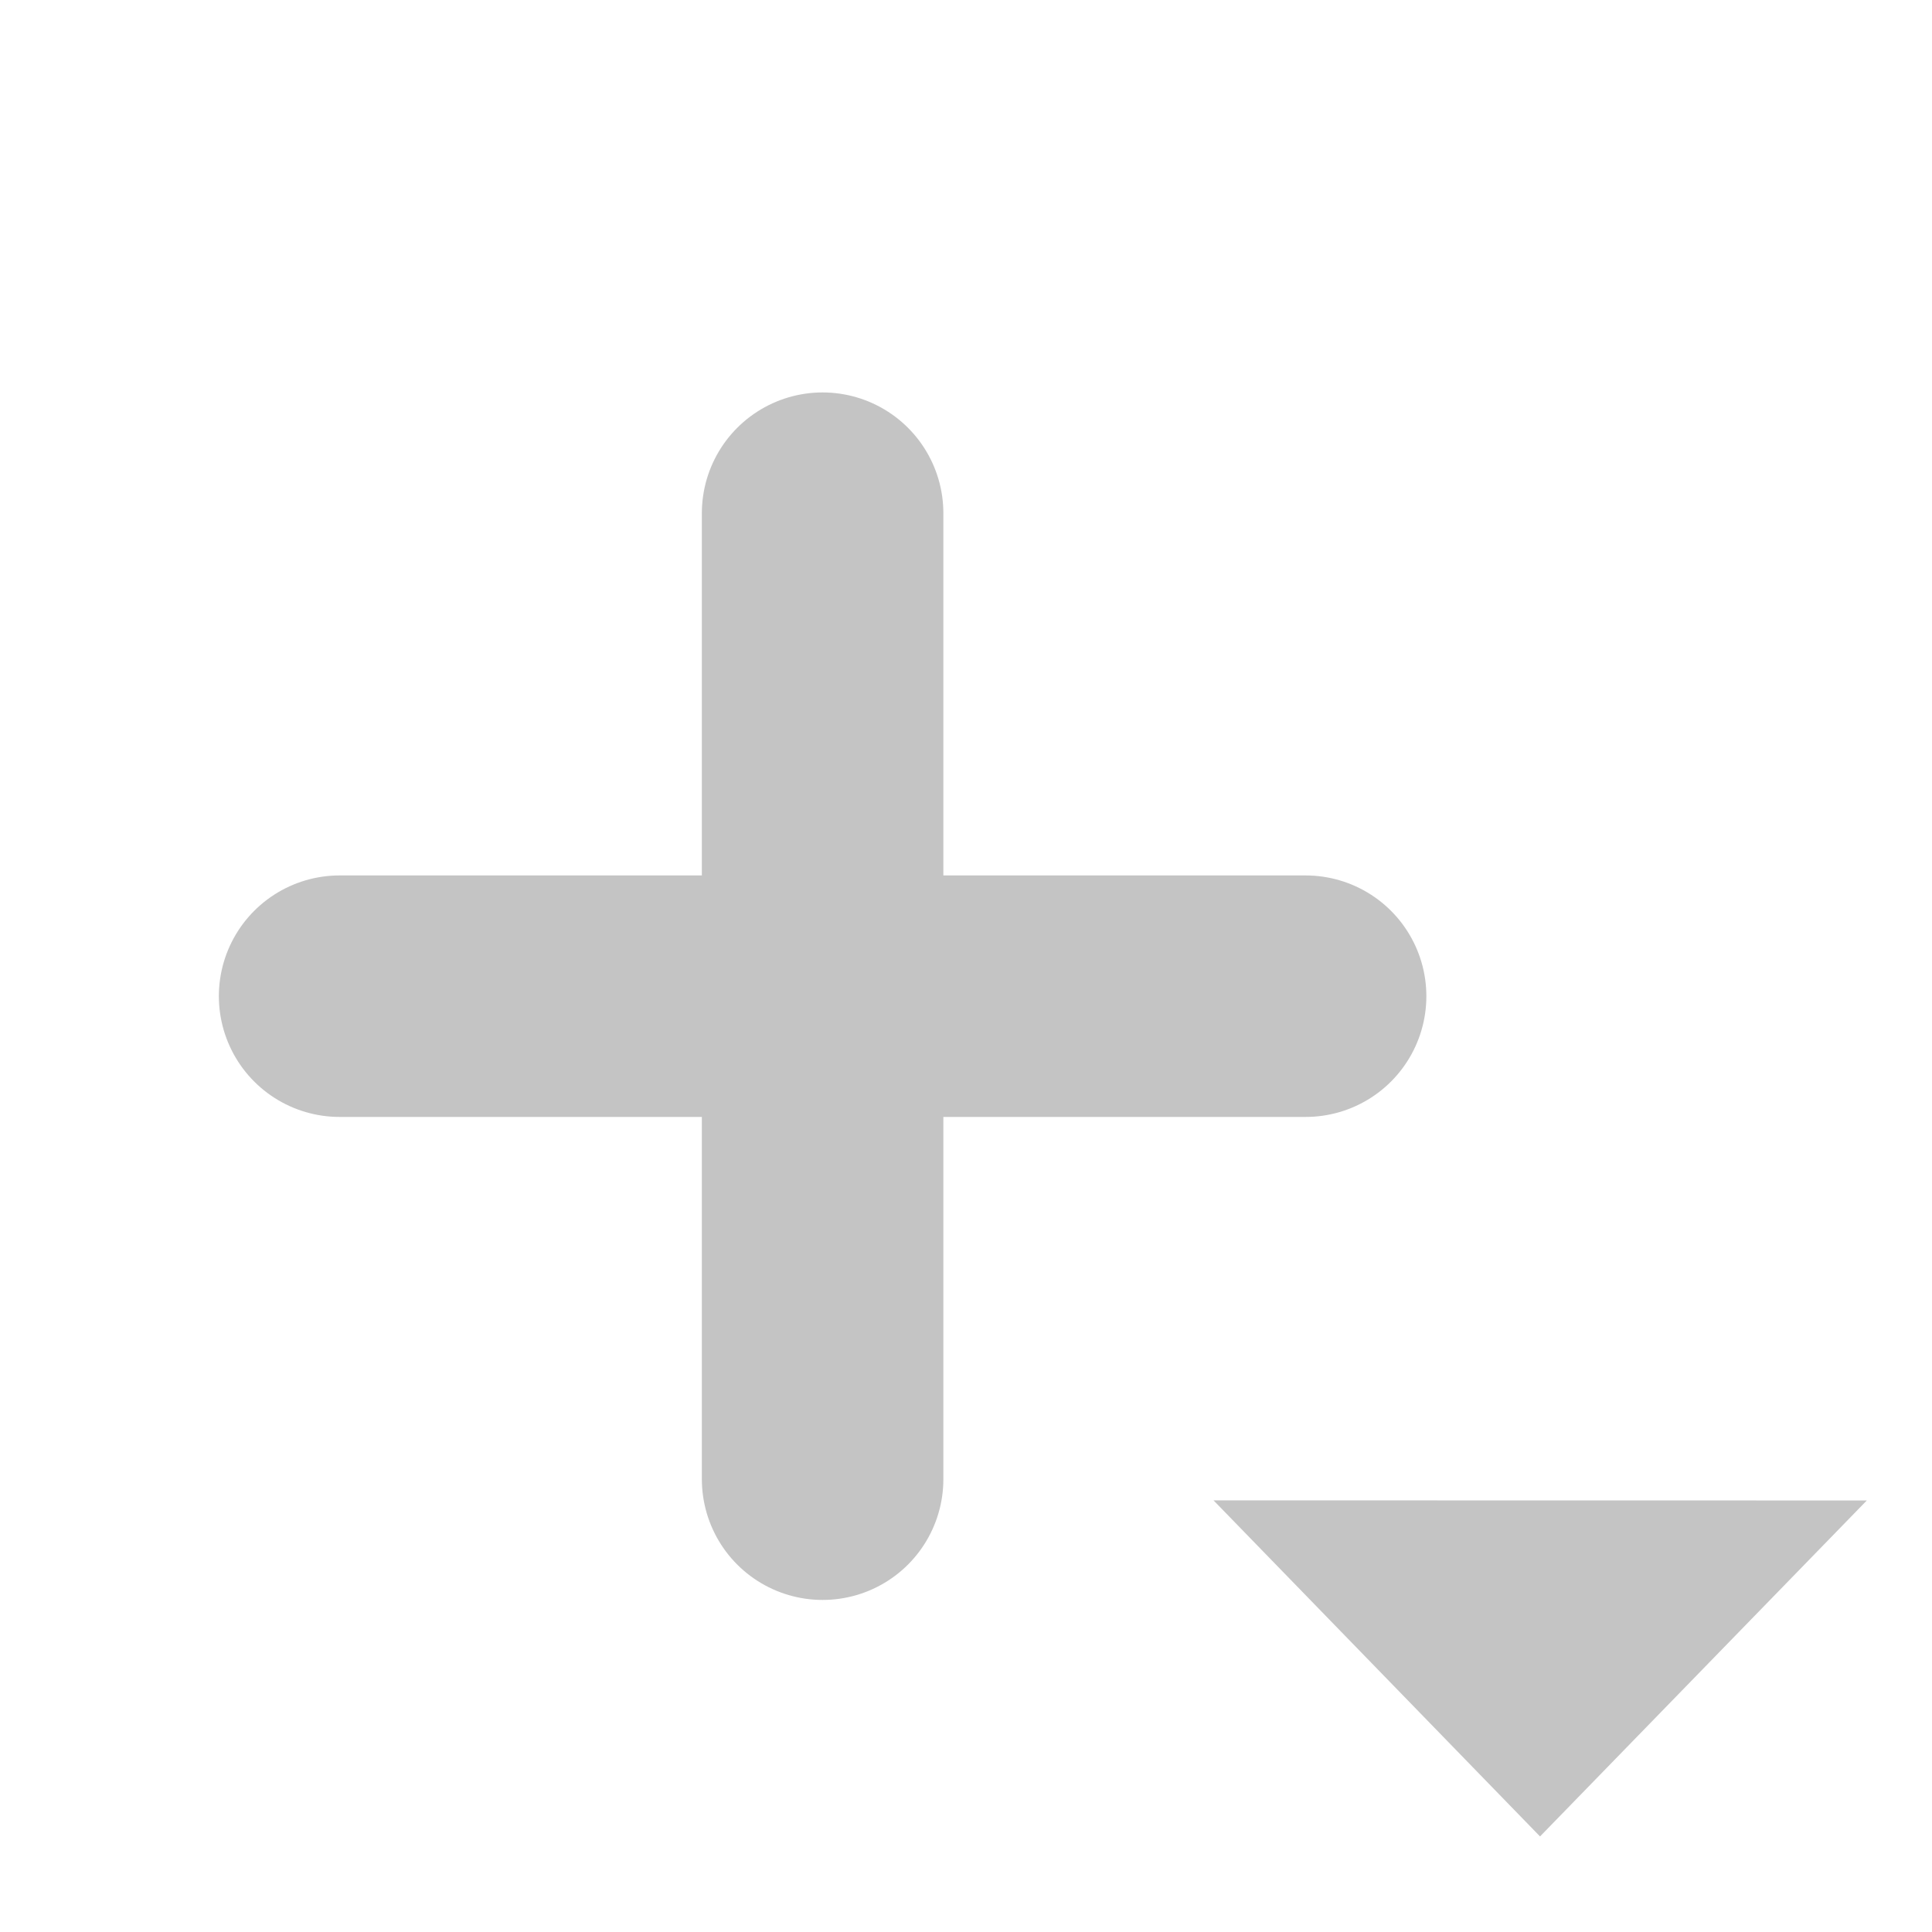
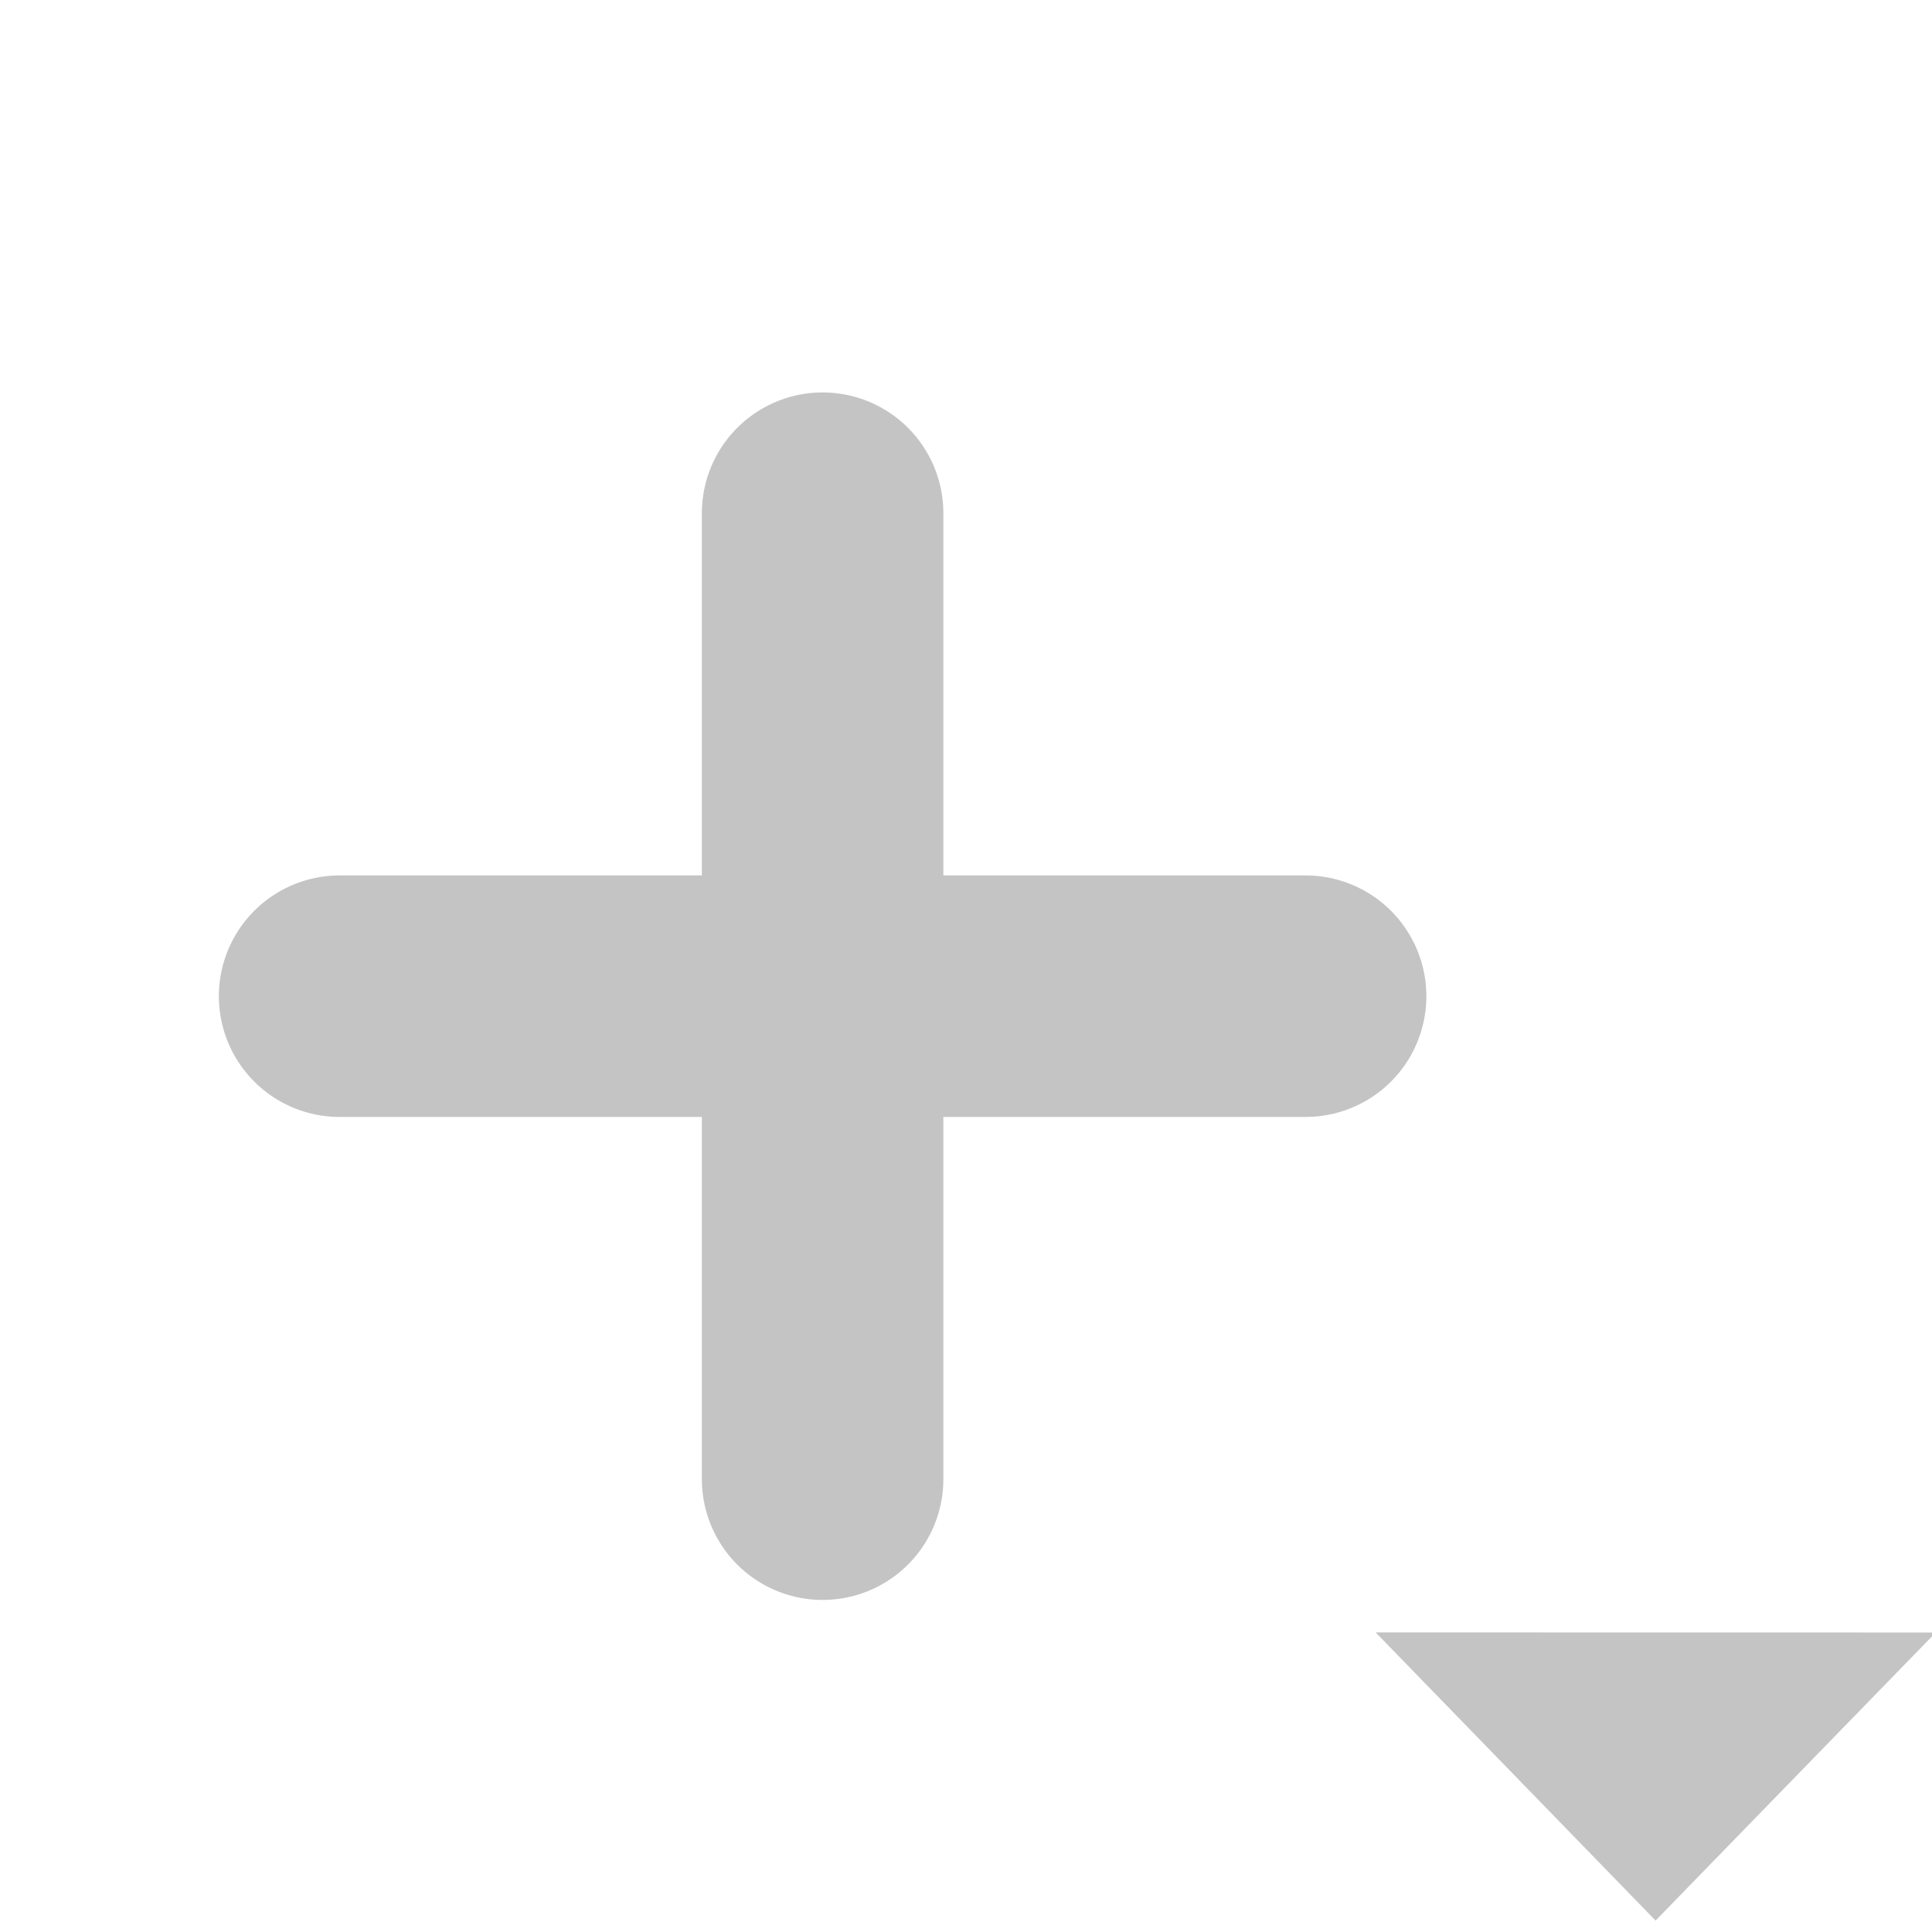
- <svg xmlns="http://www.w3.org/2000/svg" width="32" height="32" version="1.1" id="svg14">
+ <svg xmlns="http://www.w3.org/2000/svg" id="svg14" version="1.1" height="32" width="32">
  <defs id="defs18" />
  <g id="g6">
-     <rect fill="none" id="canvas_background" height="32" width="32" y="0" x="0" />
-     <g display="none" id="canvasGrid" />
+     <rect x="0" y="0" width="32" height="32" id="canvas_background" fill="none" />
+     <g id="canvasGrid" display="none" />
  </g>
-   <g id="g12" style="fill:none;fill-opacity:1;stroke:#c4c4c4;stroke-opacity:1" transform="translate(-2.375,-1.5)">
-     <line stroke-linejoin="undefined" id="svg_2" y2="18" x2="8" y1="18" x1="24" style="fill:none;fill-opacity:1;stroke:#c4c4c4;stroke-width:4;stroke-linecap:round;stroke-opacity:1" />
-     <line stroke-linejoin="undefined" id="svg_3" y2="10" x2="16" y1="26" x1="16" style="fill:none;fill-opacity:1;stroke:#c4c4c4;stroke-width:4;stroke-linecap:round;stroke-opacity:1" />
+   <g transform="translate(-2.375,-1.5)" style="fill:none;fill-opacity:1;stroke:#c4c4c4;stroke-opacity:1" id="g12">
+     <line style="fill:none;fill-opacity:1;stroke:#c4c4c4;stroke-width:4;stroke-linecap:round;stroke-opacity:1" x1="24" y1="18" x2="8" y2="18" id="svg_2" stroke-linejoin="undefined" />
+     <line style="fill:none;fill-opacity:1;stroke:#c4c4c4;stroke-width:4;stroke-linecap:round;stroke-opacity:1" x1="16" y1="26" x2="16" y2="10" id="svg_3" stroke-linejoin="undefined" />
  </g>
-   <path style="opacity:1;fill:#c4c4c4;fill-opacity:1;stroke:none;stroke-width:1.8;stroke-linecap:round;stroke-linejoin:round;stroke-miterlimit:4;stroke-dasharray:none;stroke-dashoffset:13;stroke-opacity:1;paint-order:stroke markers fill" id="path822" d="m 20.294,23.486 7.413,0.002 -3.708,6.419 z" transform="matrix(1.459742,0,0,0.8669452,-9.524543,4.489528)" />
+   <path transform="matrix(1.251546,0,0,0.7432972,-2.614186,9.580766)" d="m 20.294,23.486 7.413,0.002 -3.708,6.419 z" id="path822-5" style="opacity:1;fill:#c4c4c4;fill-opacity:1;stroke:none;stroke-width:1.8;stroke-linecap:round;stroke-linejoin:round;stroke-miterlimit:4;stroke-dasharray:none;stroke-dashoffset:13;stroke-opacity:1;paint-order:stroke markers fill" />
</svg>
